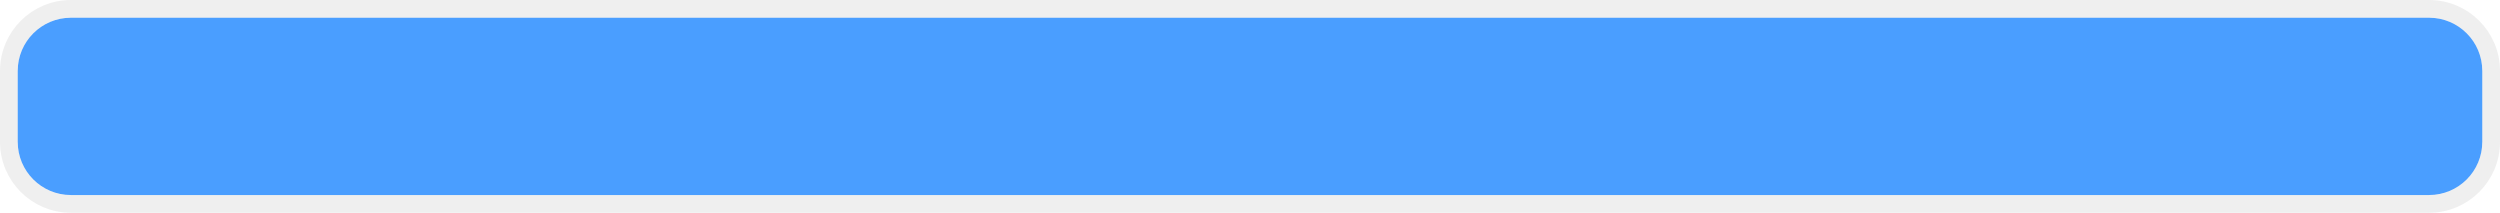
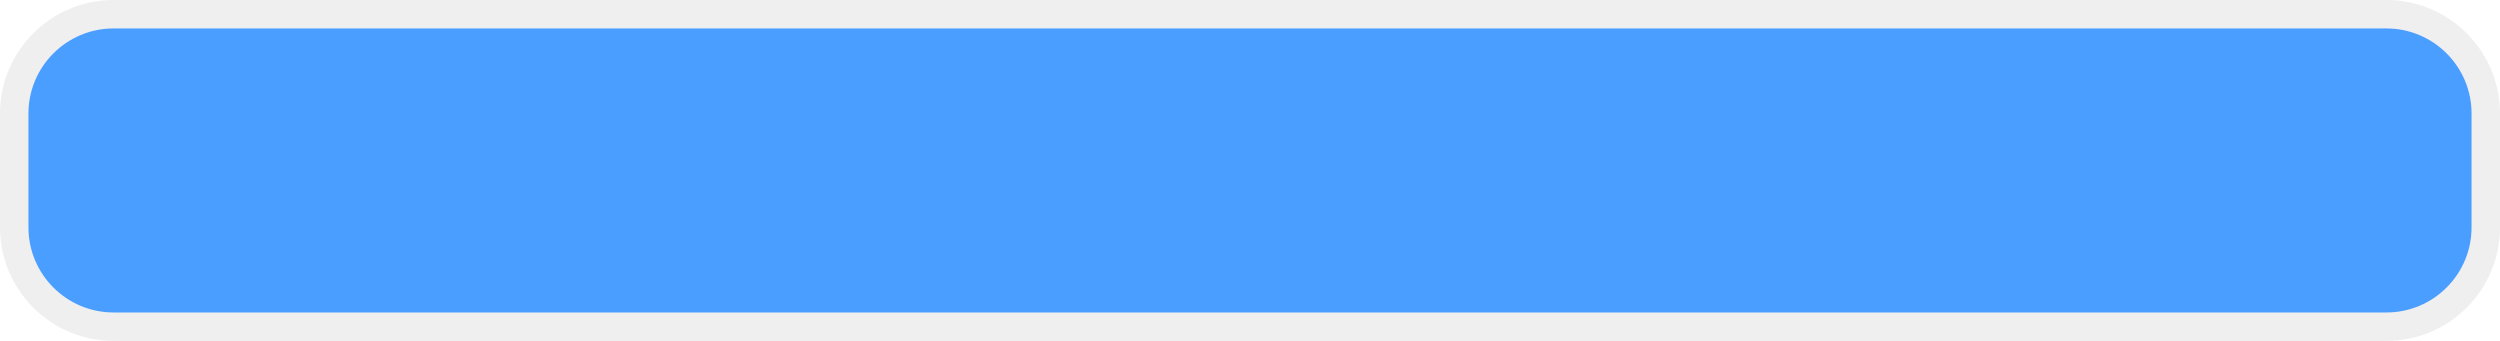
- <svg xmlns="http://www.w3.org/2000/svg" version="1.1" width="141px" height="12px">
-   <g transform="matrix(1 0 0 1 -1120 -922 )">
-     <path d="M 1121 926  A 3 3 0 0 1 1124 923 L 1257 923  A 3 3 0 0 1 1260 926 L 1260 930  A 3 3 0 0 1 1257 933 L 1124 933  A 3 3 0 0 1 1121 930 L 1121 926  Z " fill-rule="nonzero" fill="#4a9eff" stroke="none" />
-     <path d="M 1120.5 926  A 3.5 3.5 0 0 1 1124 922.5 L 1257 922.5  A 3.5 3.5 0 0 1 1260.5 926 L 1260.5 930  A 3.5 3.5 0 0 1 1257 933.5 L 1124 933.5  A 3.5 3.5 0 0 1 1120.5 930 L 1120.5 926  Z " stroke-width="1" stroke="#797979" fill="none" stroke-opacity="0.118" />
+ <svg xmlns="http://www.w3.org/2000/svg" version="1.1" width="88px" height="12px">
+   <g transform="matrix(1 0 0 1 -1120 -964 )">
+     <path d="M 1121 968  A 3 3 0 0 1 1124 965 L 1204 965  A 3 3 0 0 1 1207 968 L 1207 972  A 3 3 0 0 1 1204 975 L 1124 975  A 3 3 0 0 1 1121 972 L 1121 968  Z " fill-rule="nonzero" fill="#4a9eff" stroke="none" />
+     <path d="M 1120.5 968  A 3.5 3.5 0 0 1 1124 964.5 L 1204 964.5  A 3.5 3.5 0 0 1 1207.5 968 L 1207.5 972  A 3.5 3.5 0 0 1 1204 975.5 L 1124 975.5  A 3.5 3.5 0 0 1 1120.5 972 L 1120.5 968  Z " stroke-width="1" stroke="#797979" fill="none" stroke-opacity="0.118" />
  </g>
</svg>
